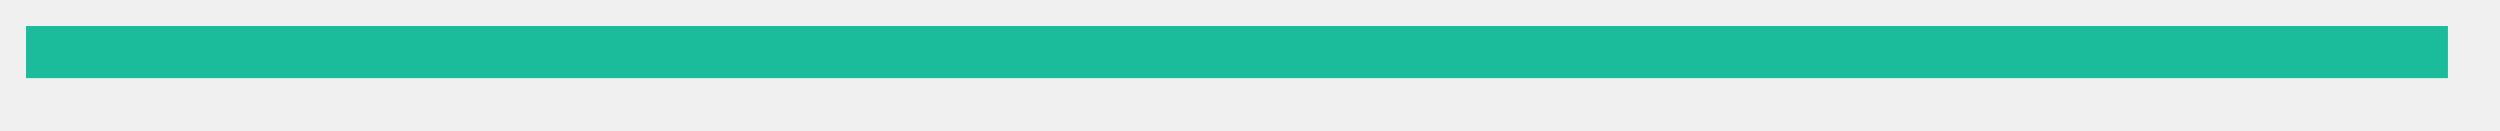
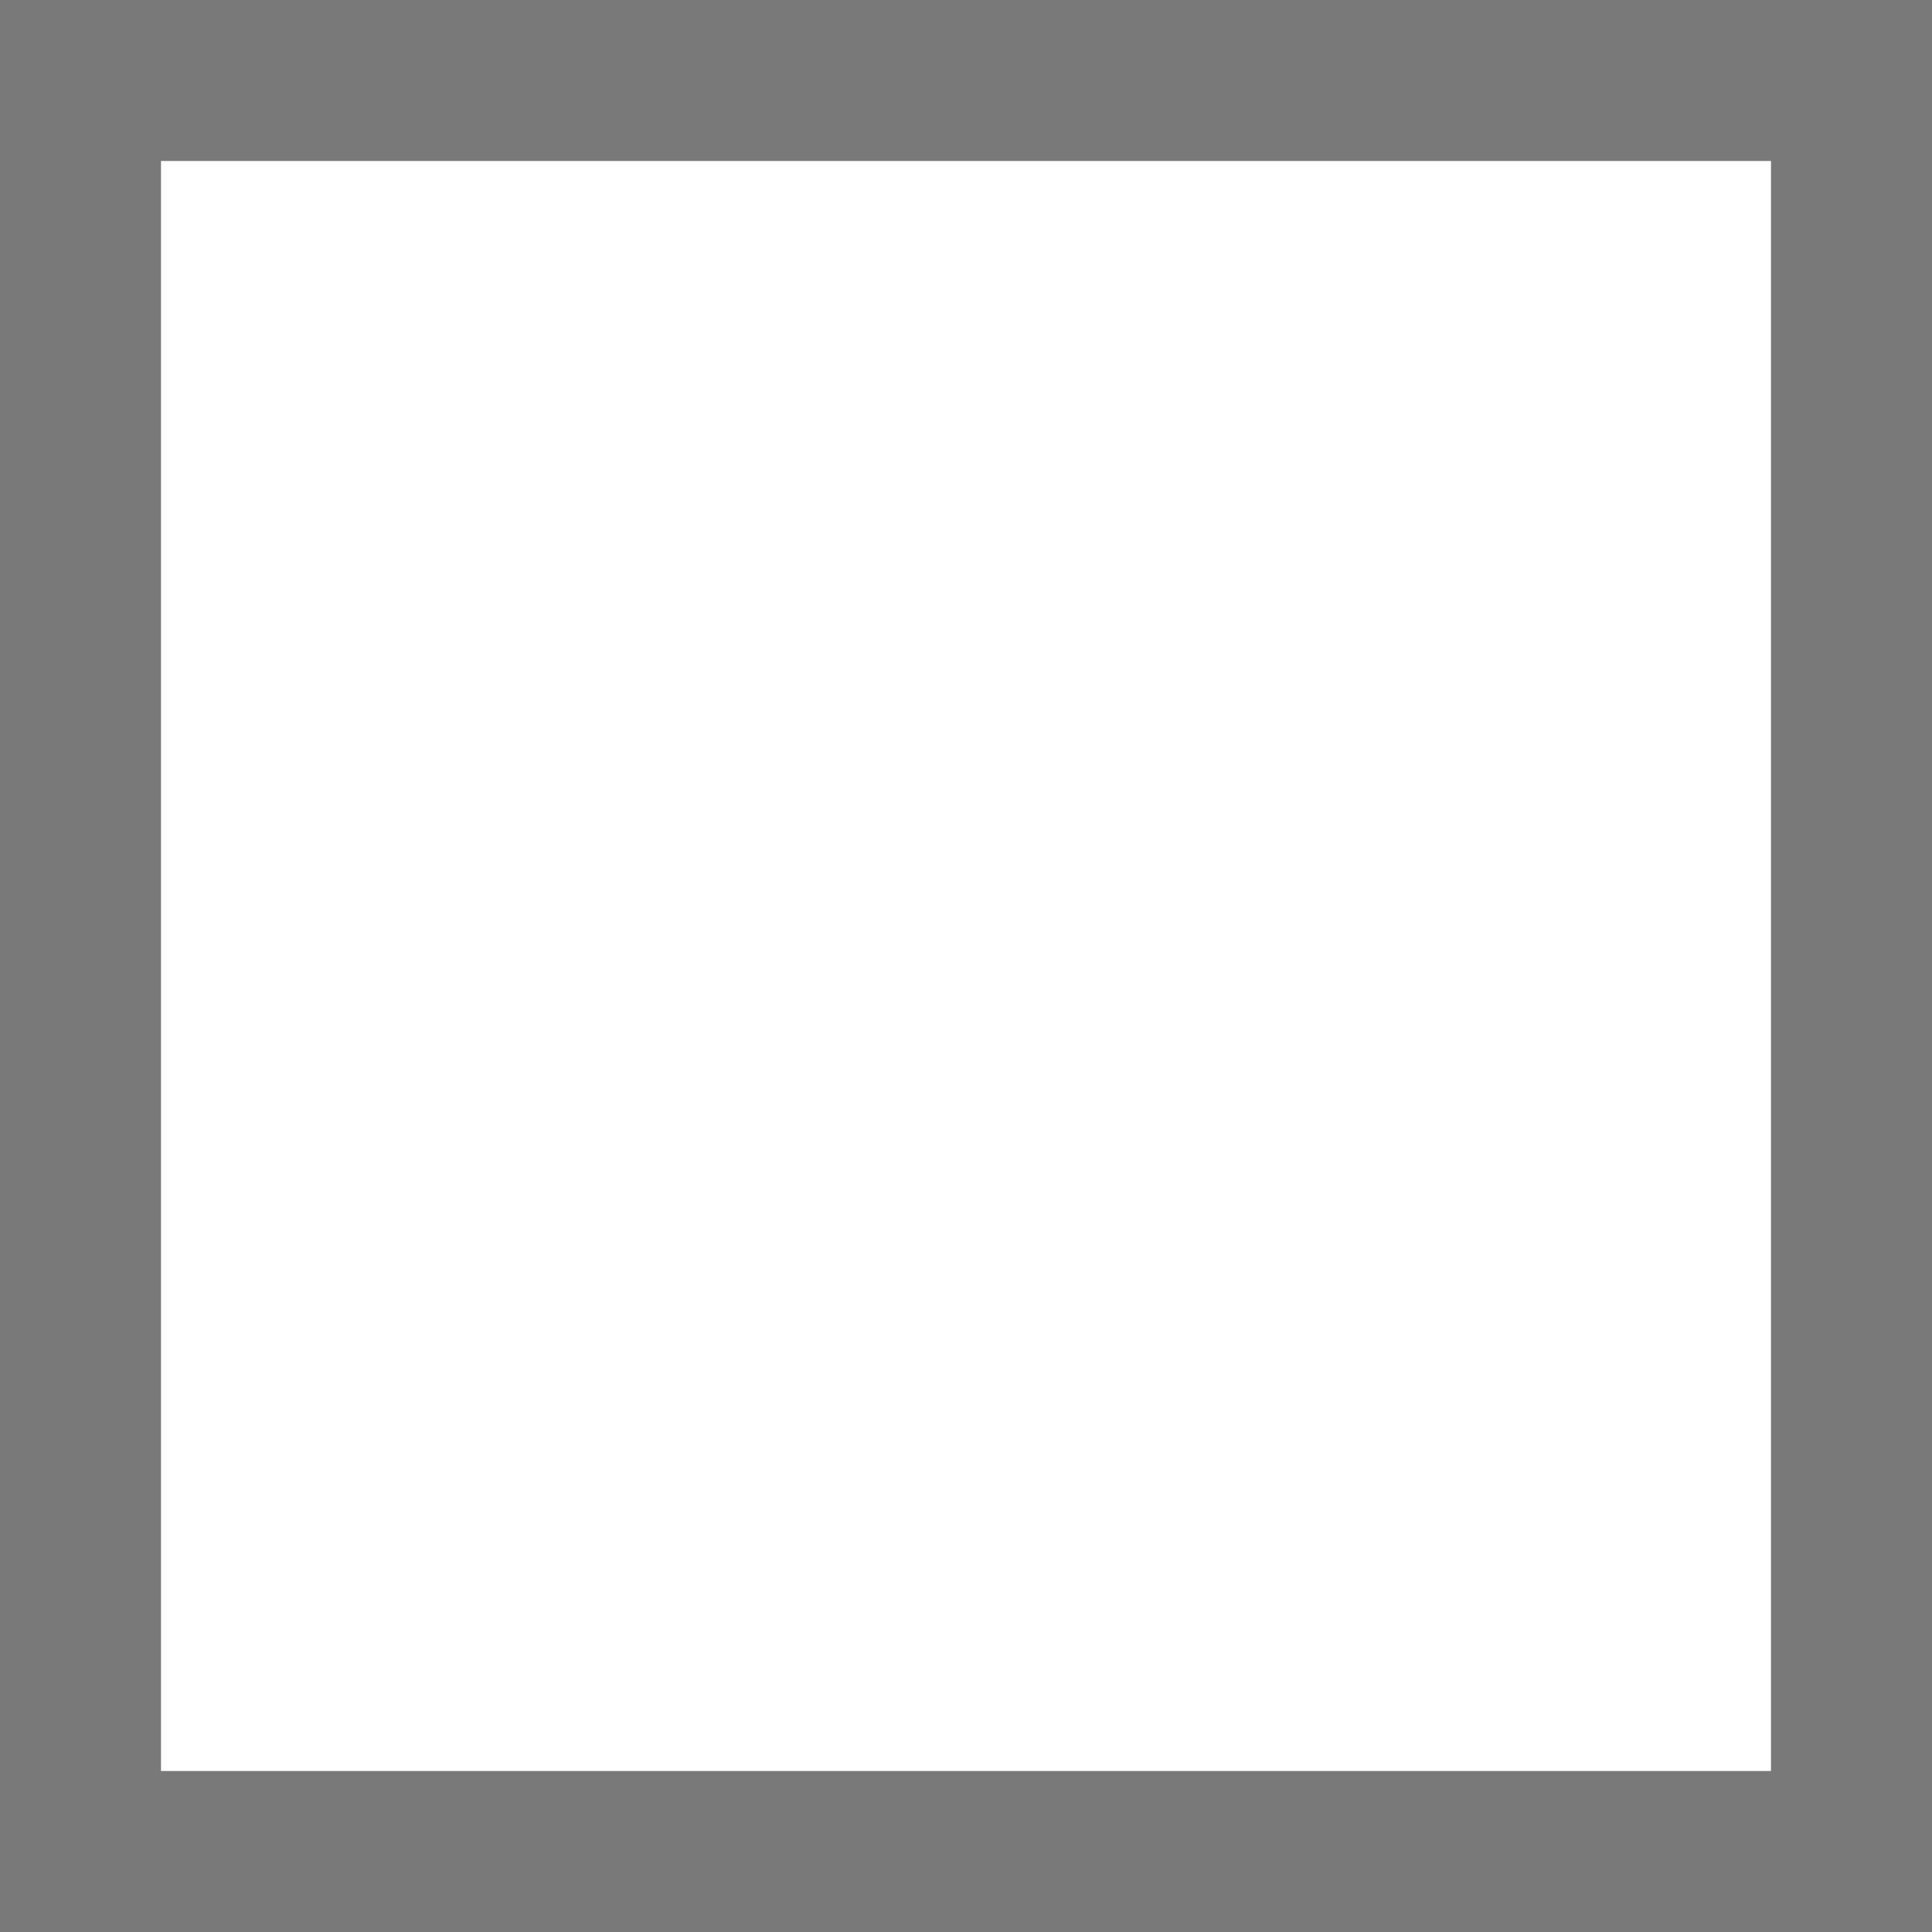
- <svg xmlns="http://www.w3.org/2000/svg" version="1.1" width="96px" height="5px">
-   <g transform="matrix(1 0 0 1 -357 -26 )">
-     <path d="M 358 28  L 451 28  " stroke-width="2" stroke="#1abc9c" fill="none" />
-   </g>
+ <svg xmlns="http://www.w3.org/2000/svg" version="1.1" width="12px" height="12px" viewBox="173 171  12 12">
+   <path d="M 173.5 171.5  L 184.5 171.5  L 184.5 182.5  L 173.5 182.5  L 173.5 171.5  Z " fill-rule="nonzero" fill="#ffffff" stroke="none" />
+   <path d="M 173.5 171.5  L 184.5 171.5  L 184.5 182.5  L 173.5 182.5  L 173.5 171.5  Z " stroke-width="1" stroke="#797979" fill="none" />
</svg>
